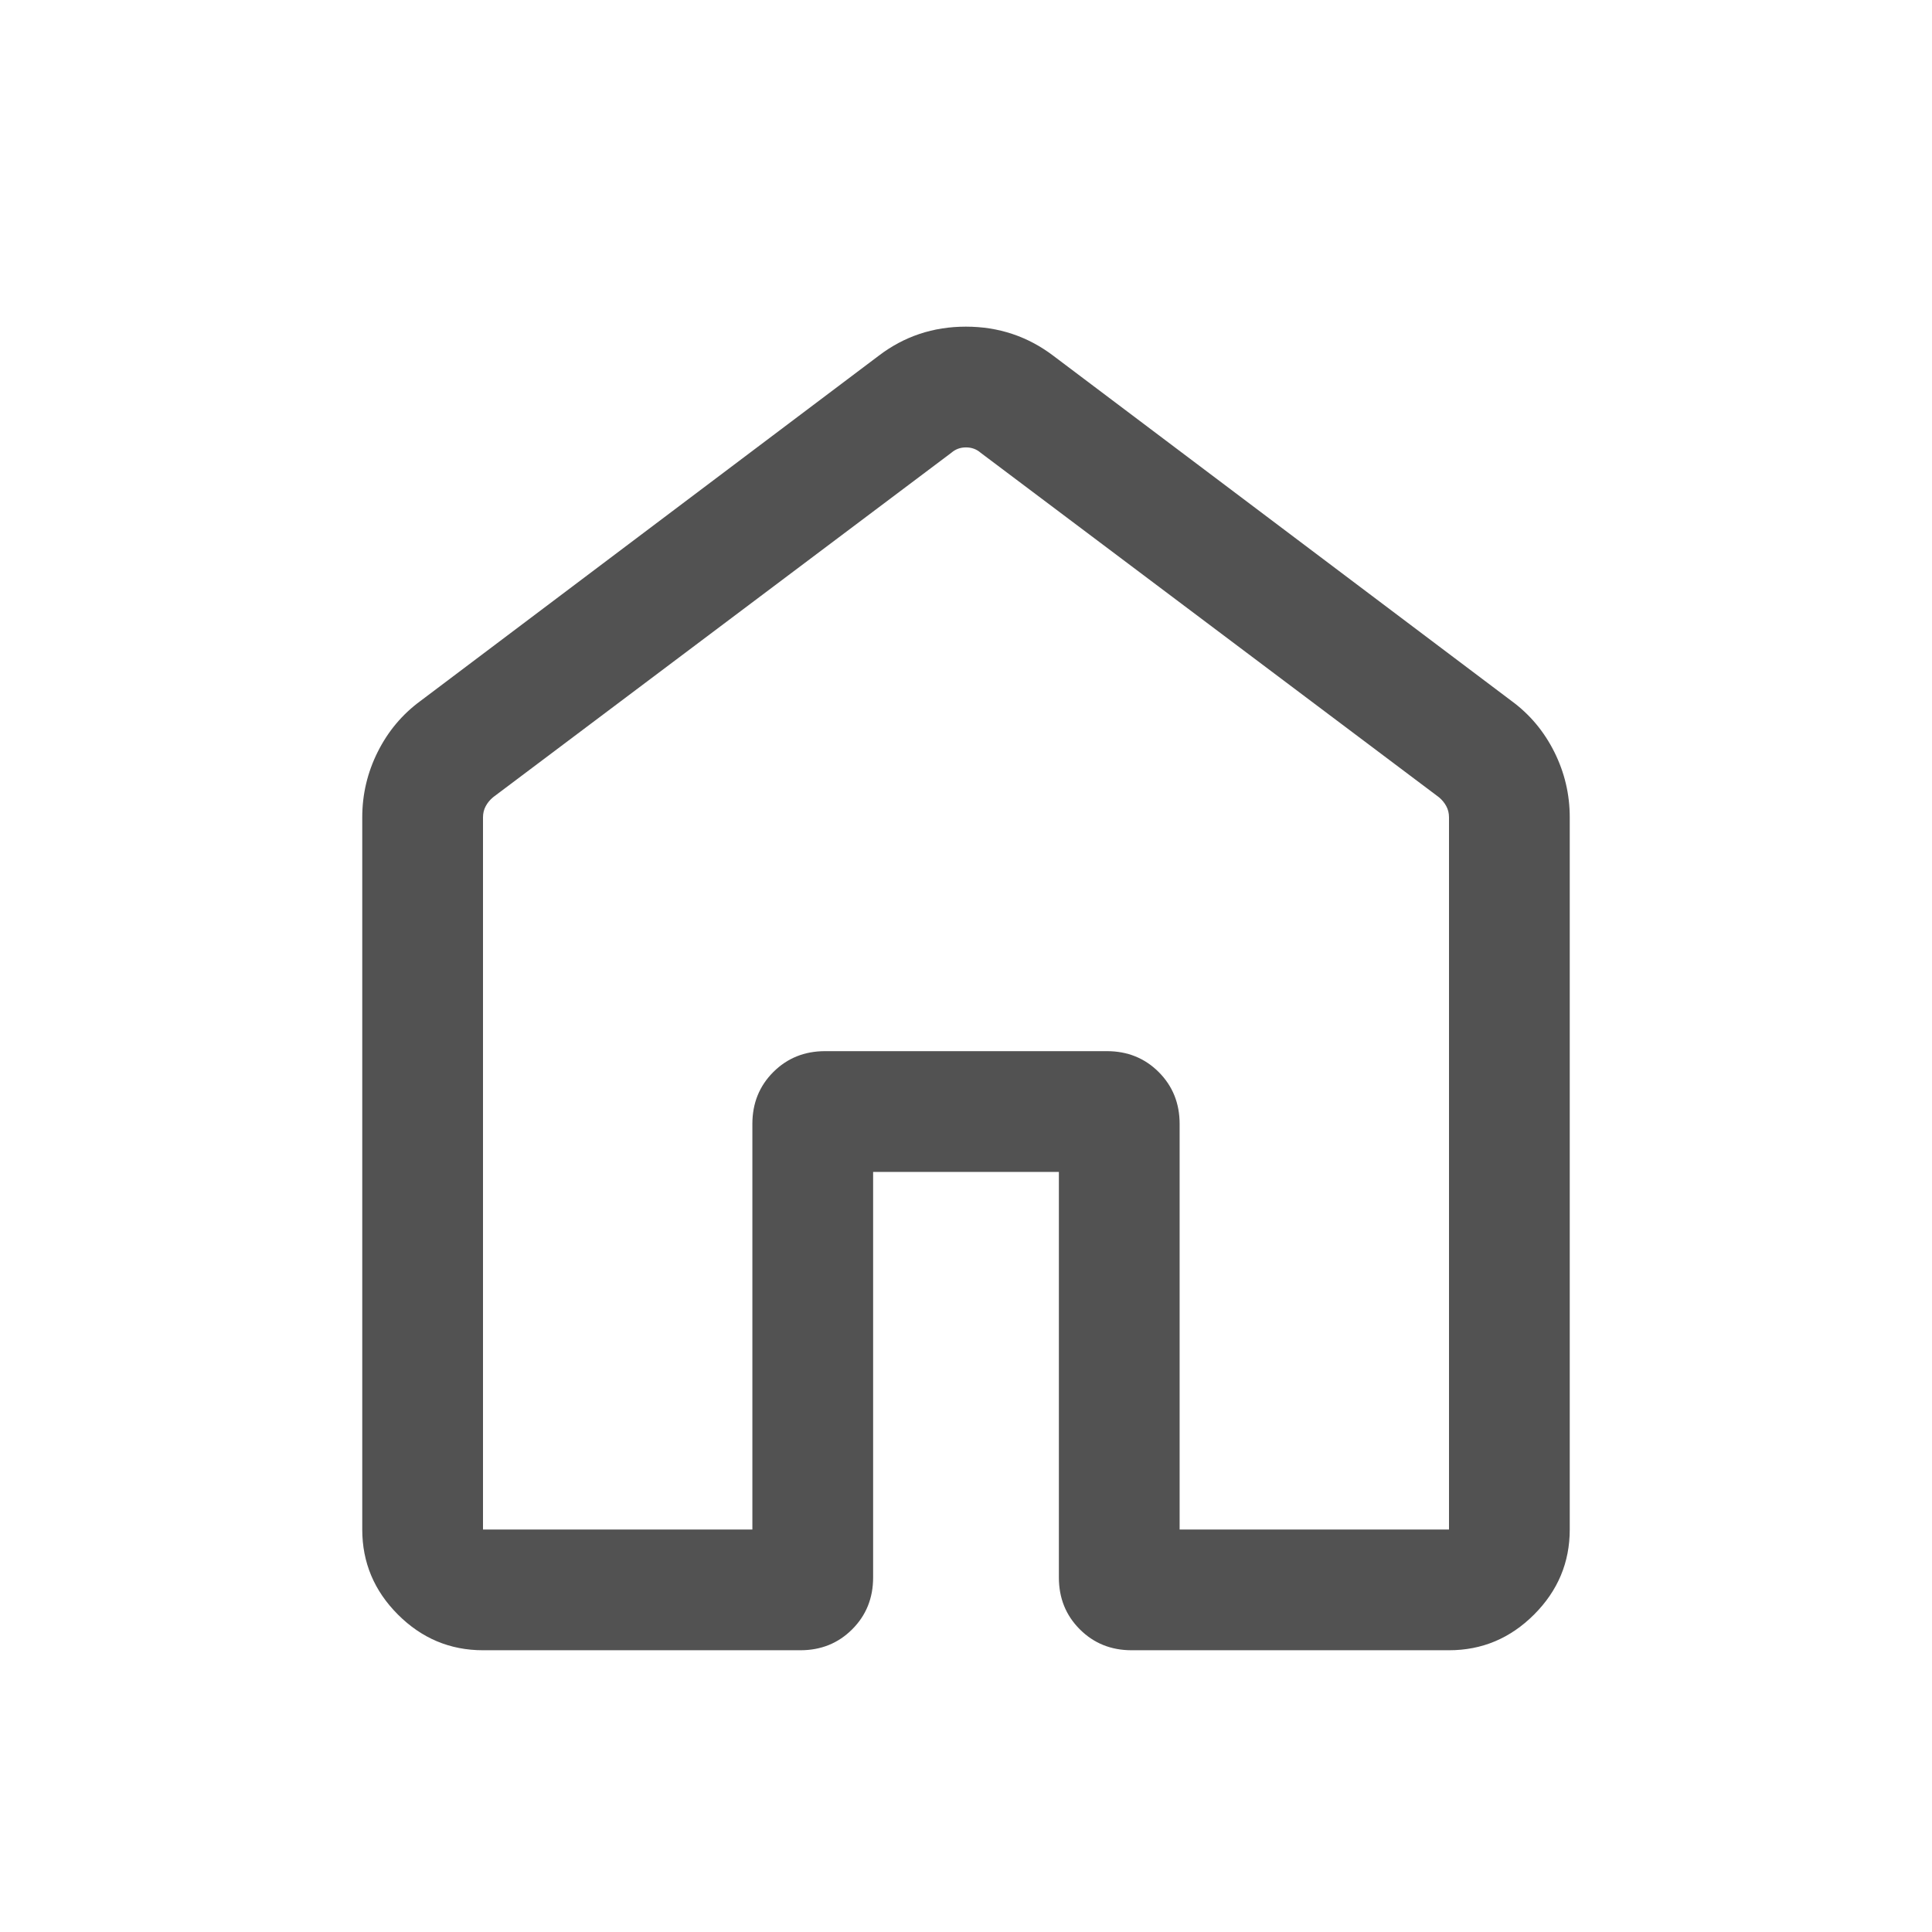
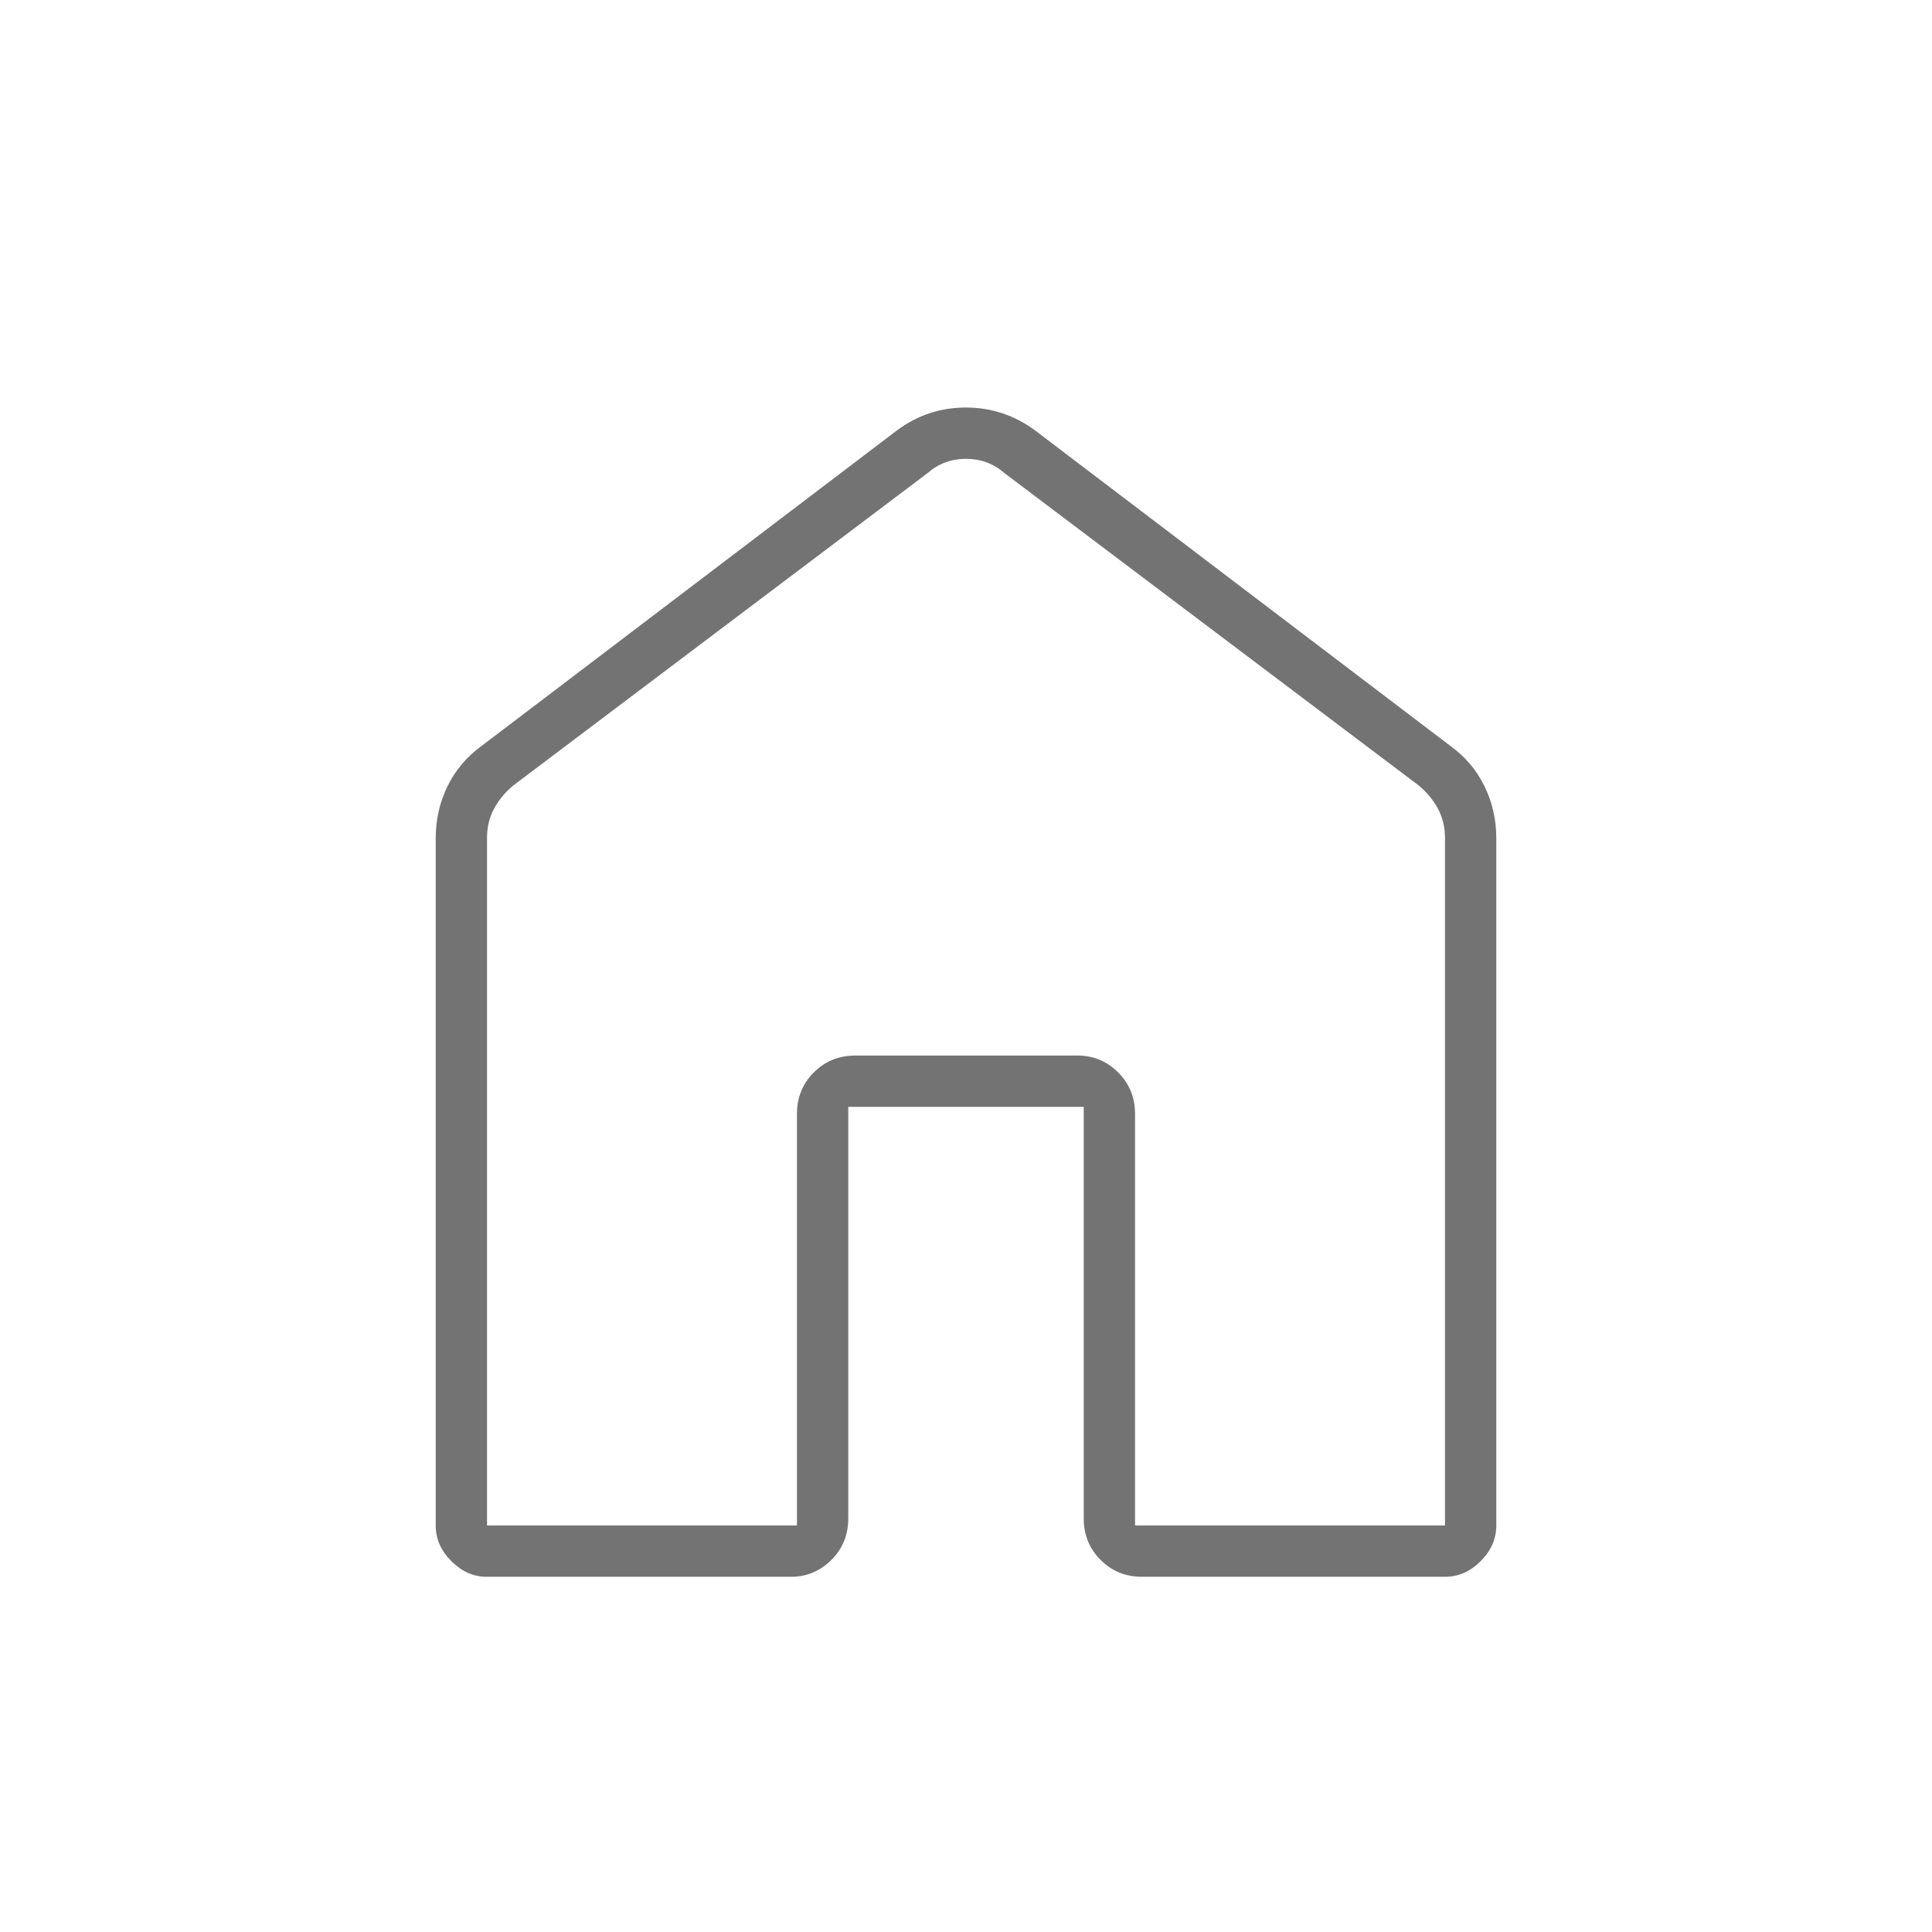
- <svg xmlns="http://www.w3.org/2000/svg" height="24px" viewBox="0 -960 960 960" width="24px" fill="#525252">
-   <path d="M240-200h133.85v-201.54q0-15.36 10.39-25.76 10.4-10.39 25.76-10.39h140q15.36 0 25.76 10.39 10.39 10.4 10.39 25.76V-200H720v-353.85q0-3.07-1.35-5.57-1.34-2.5-3.65-4.43L487.31-735q-3.08-2.69-7.31-2.69-4.23 0-7.31 2.69L245-563.85q-2.31 1.93-3.65 4.43-1.35 2.5-1.35 5.57V-200Zm-60 0v-353.85q0-17.17 7.68-32.53 7.69-15.37 21.24-25.31l227.7-171.54q18.95-14.46 43.32-14.46t43.44 14.46l227.7 171.54q13.55 9.94 21.24 25.31 7.68 15.36 7.68 32.53V-200q0 24.54-17.73 42.27Q744.54-140 720-140H562.31q-15.37 0-25.76-10.4-10.4-10.39-10.4-25.76v-201.53h-92.3v201.53q0 15.37-10.4 25.76-10.39 10.4-25.76 10.4H240q-24.54 0-42.27-17.73Q180-175.46 180-200Zm300-269.23Z" />
+ <svg xmlns="http://www.w3.org/2000/svg" height="24px" viewBox="0 -960 960 960" width="24px" fill="#737373">
+   <path d="M242-202h154v-204.5q0-12.25 8.38-20.63 8.37-8.37 20.62-8.37h110.5q11.67 0 20.09 8.37 8.41 8.38 8.41 20.63V-202h154v-341.67q0-8-3.5-14.5t-9.5-11.5L499-725q-8-7-19-7t-19 7L255-569.67q-6 5-9.5 11.5t-3.5 14.5V-202Zm-25.5 0v-341.5q0-13.84 5.89-25.88 5.89-12.03 17.11-20.12l206-156.5q15.38-11.5 34.44-11.5 19.06 0 34.56 11.5l206 156.5q11.22 8.09 17.11 20.12 5.89 12.04 5.89 25.88V-202q0 9.97-7.77 17.73-7.76 7.77-17.73 7.77H567.5q-12.25 0-20.62-8.38-8.38-8.37-8.38-20.62V-410h-117v204.5q0 12.25-8.4 20.62-8.39 8.38-20.04 8.38H241.78q-9.72 0-17.5-7.77-7.78-7.76-7.78-17.73ZM480-468Z" />
</svg>
